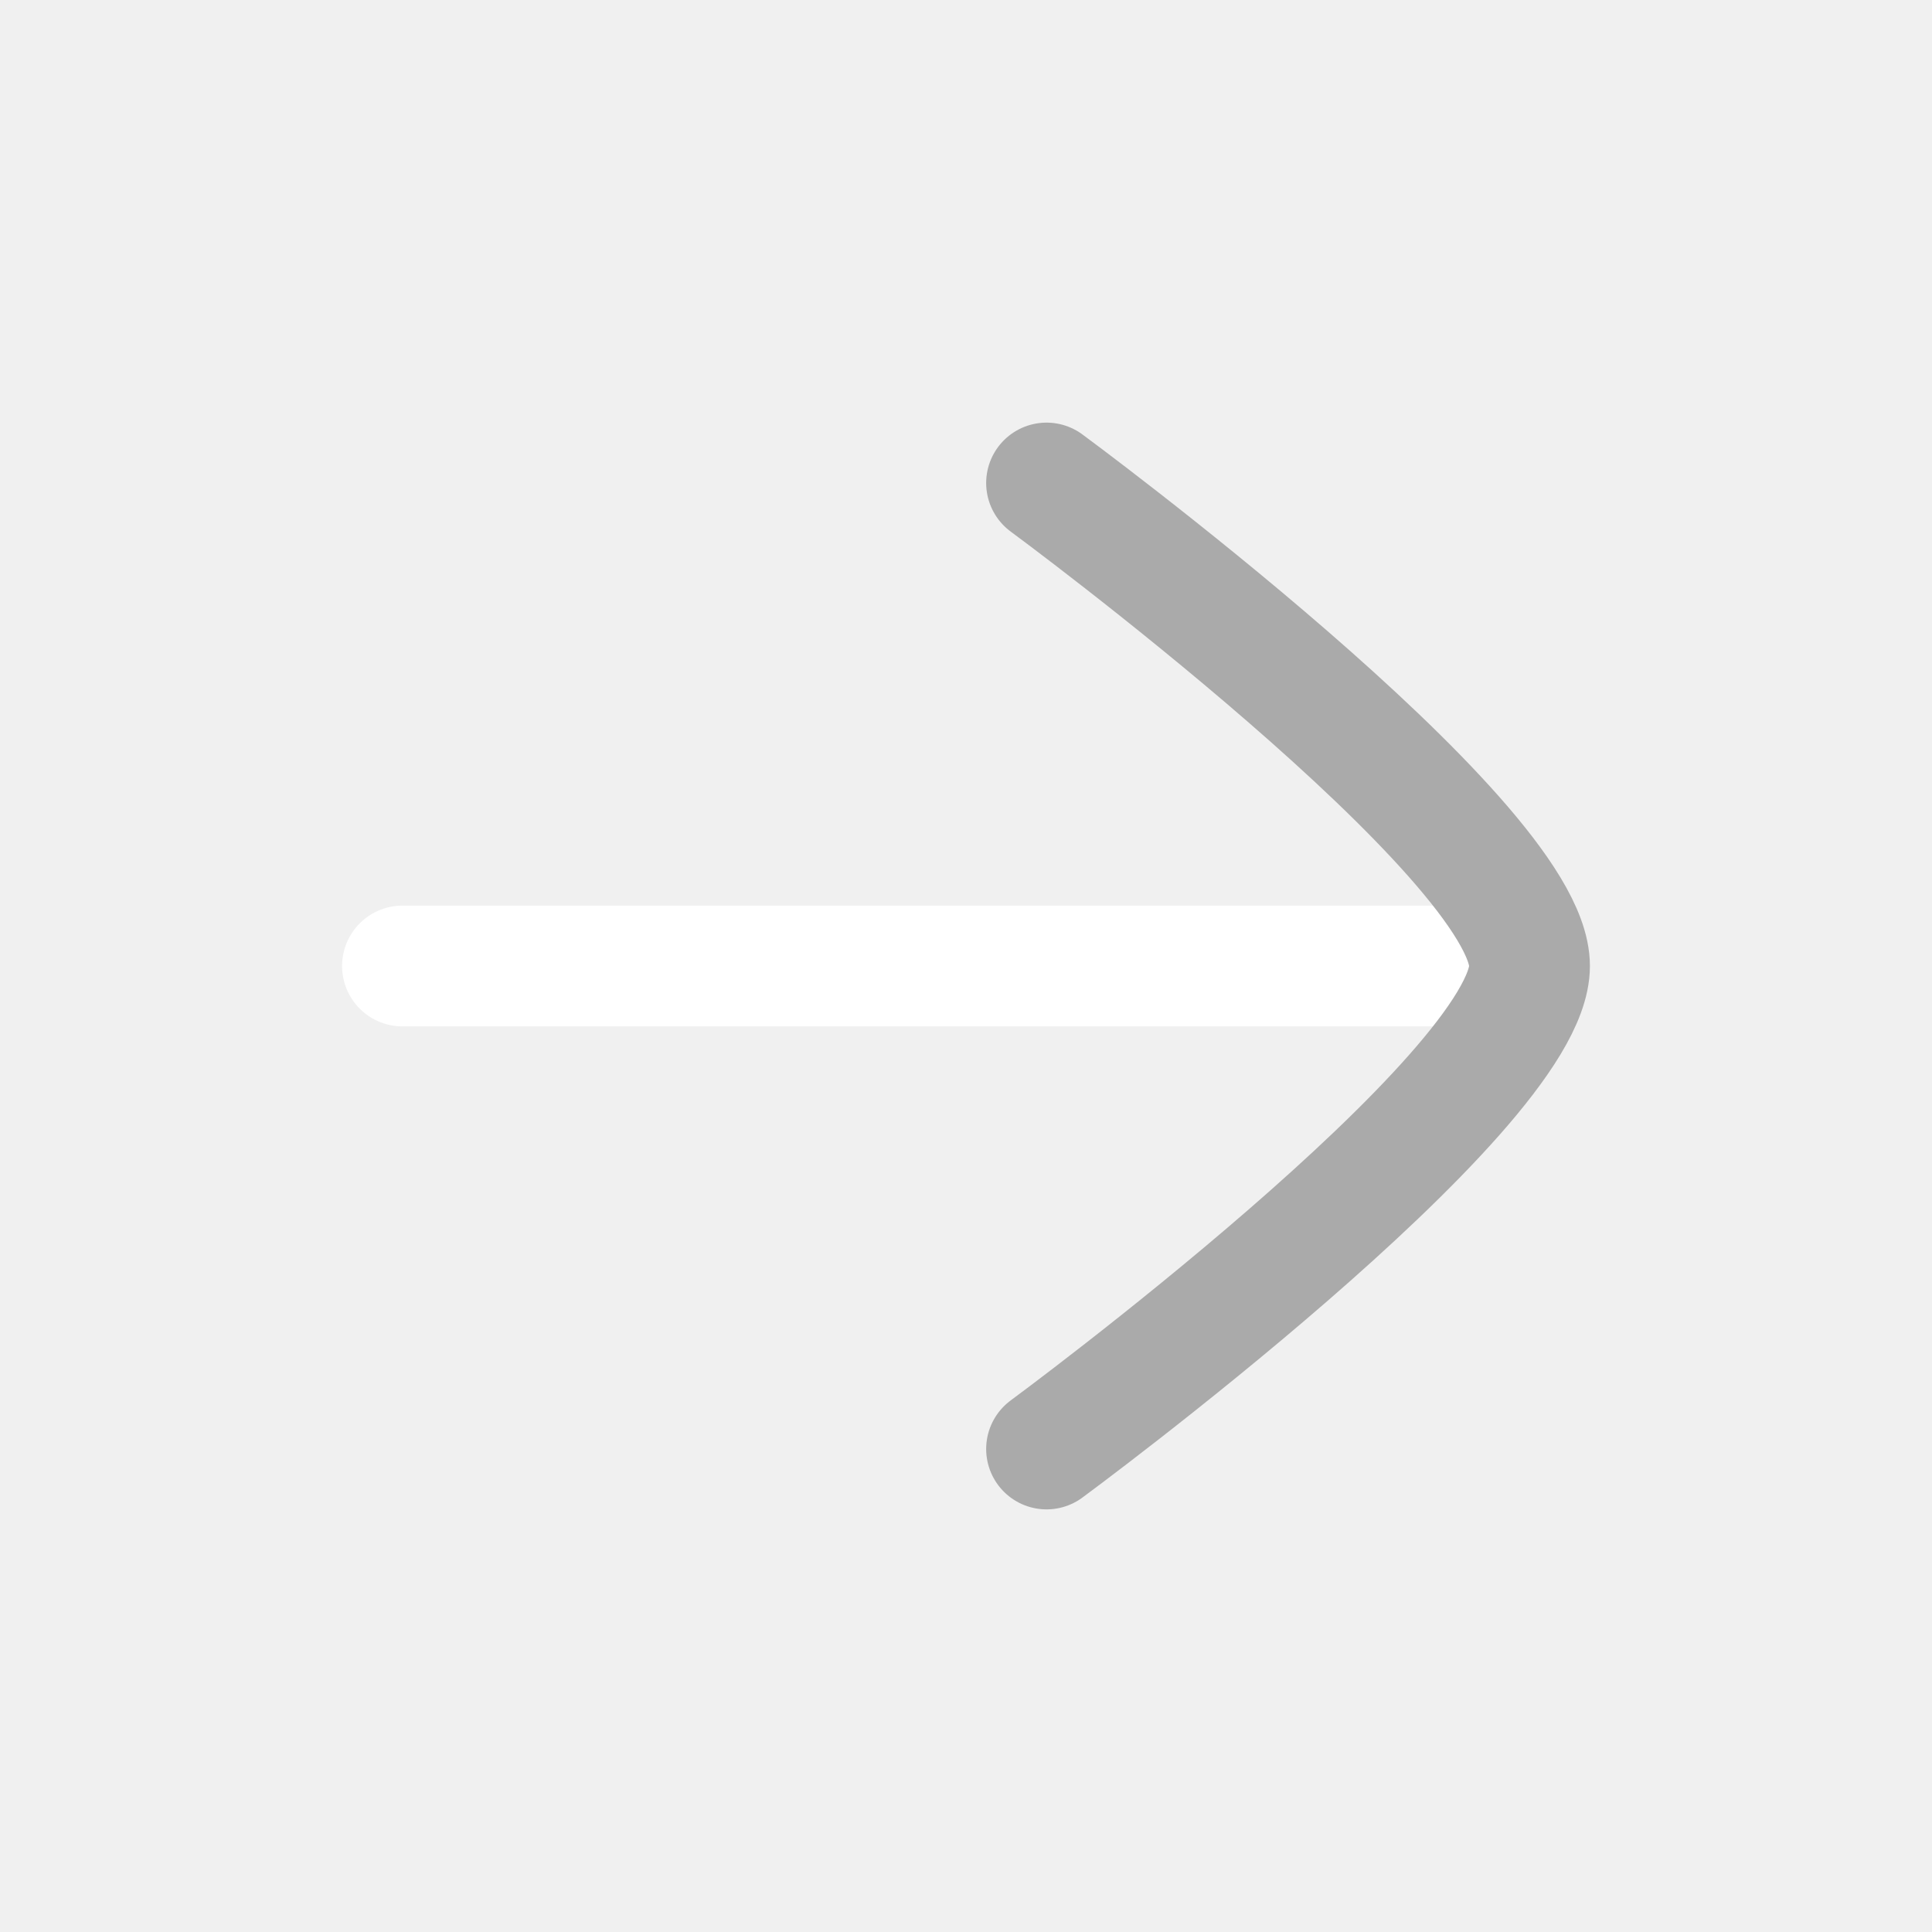
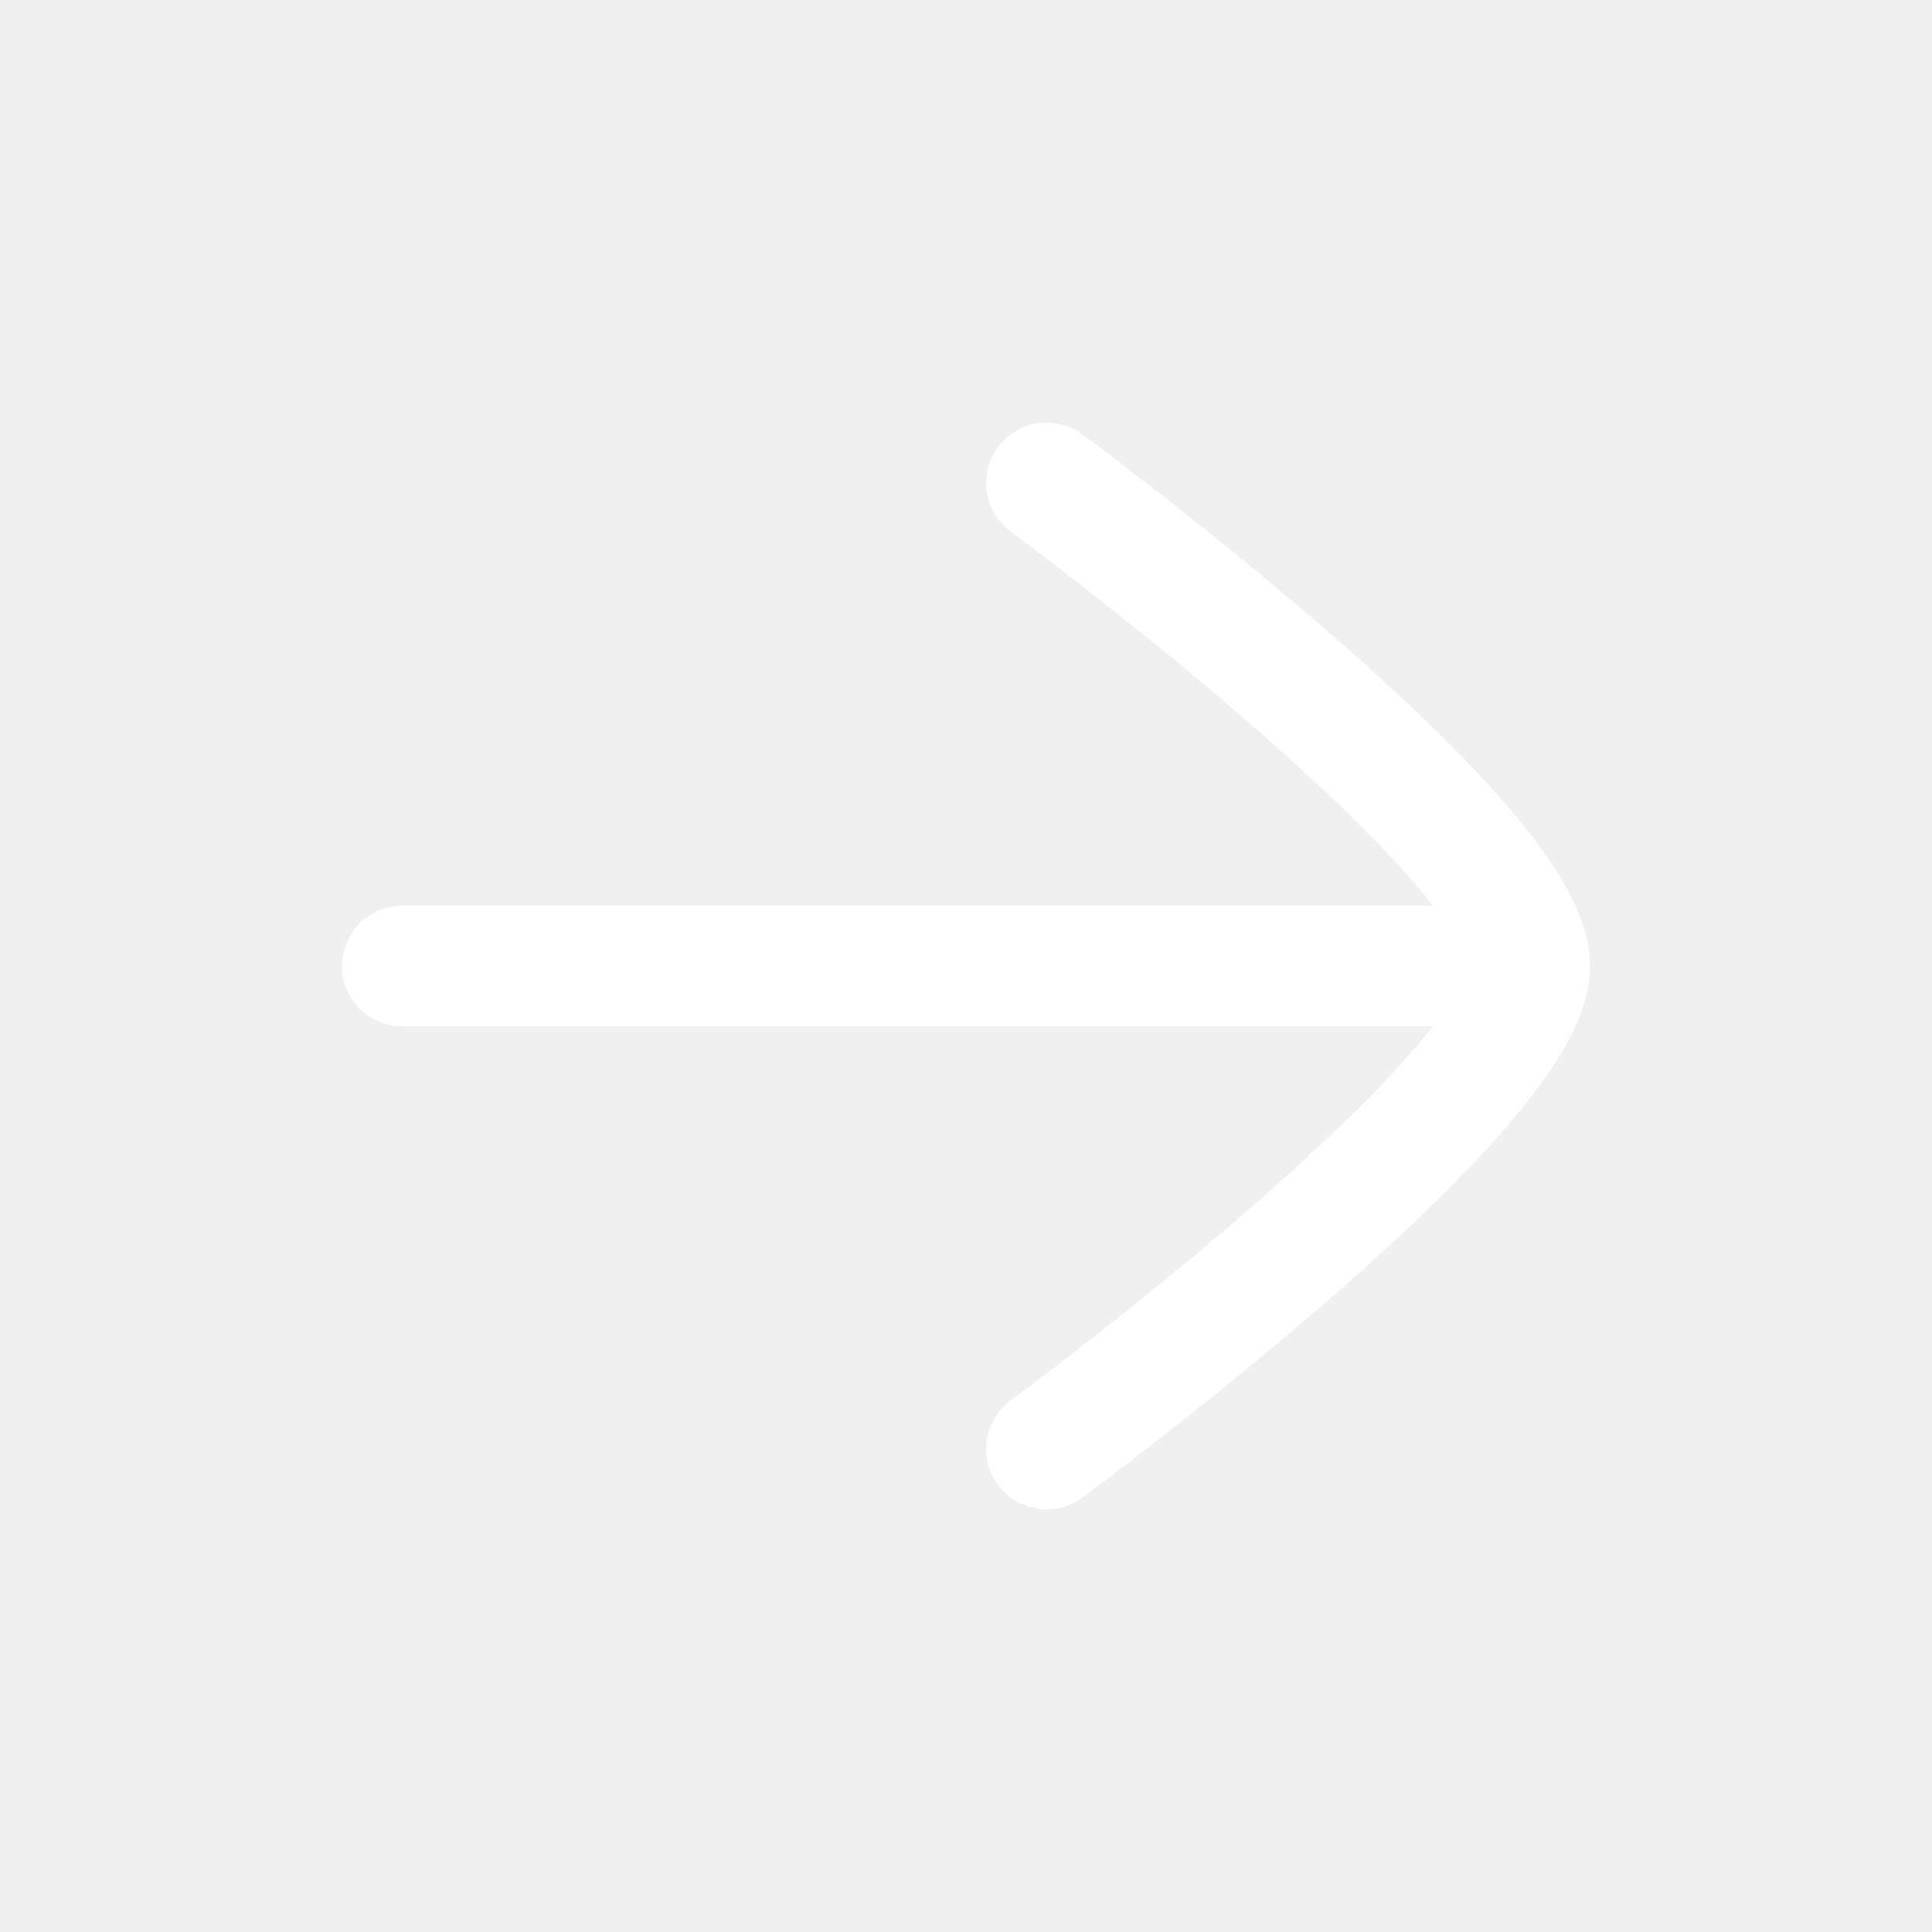
<svg xmlns="http://www.w3.org/2000/svg" preserveAspectRatio="none" overflow="visible" style="display: block;" width="16" height="16" viewBox="0 0 16 16" fill="none">
  <g id="arrow-right-02">
    <path id="Vector" d="M12.333 8H3.333" stroke-linecap="round" stroke-linejoin="round" stroke="#ffffff" />
-     <path id="Vector_2" d="M8.667 12C8.667 12 12.667 9.054 12.667 8C12.667 6.946 8.667 4 8.667 4" stroke-linecap="round" stroke-linejoin="round" stroke="#AAAAAA" />
+     <path id="Vector_2" d="M8.667 12C8.667 12 12.667 9.054 12.667 8C12.667 6.946 8.667 4 8.667 4" stroke-linecap="round" stroke-linejoin="round" stroke="#ffffff" />
  </g>
</svg>
